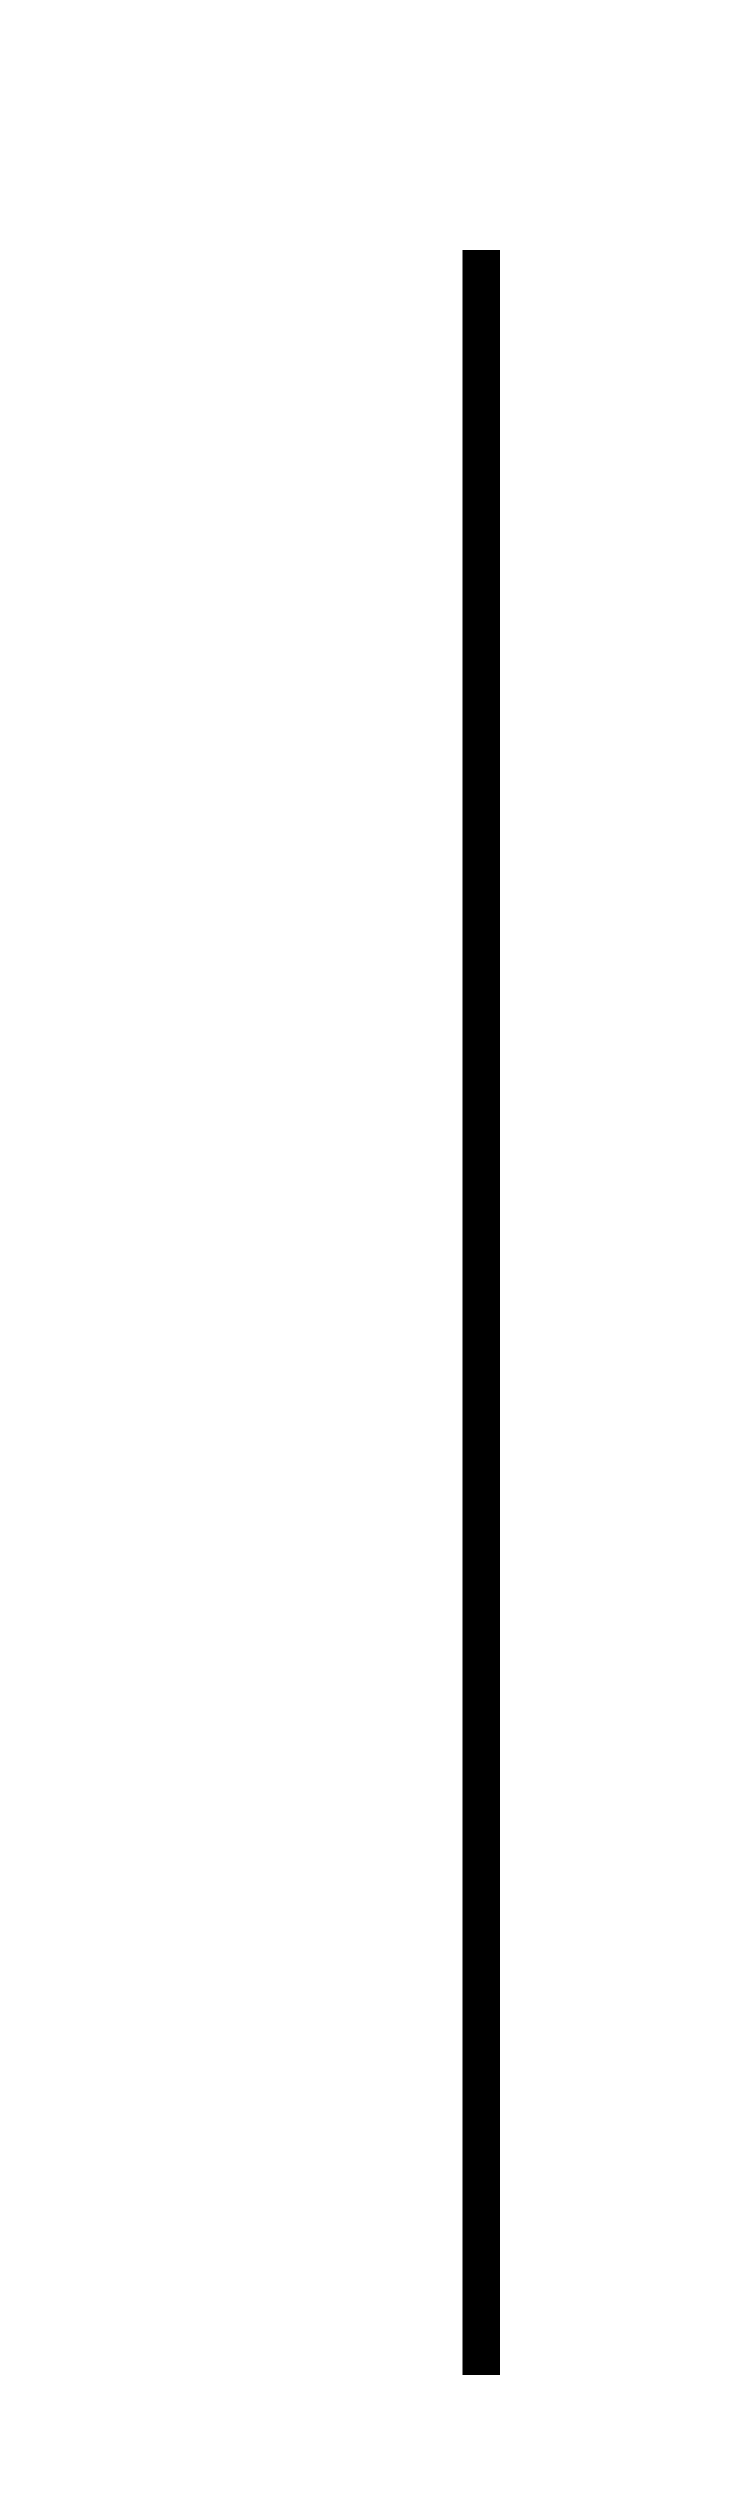
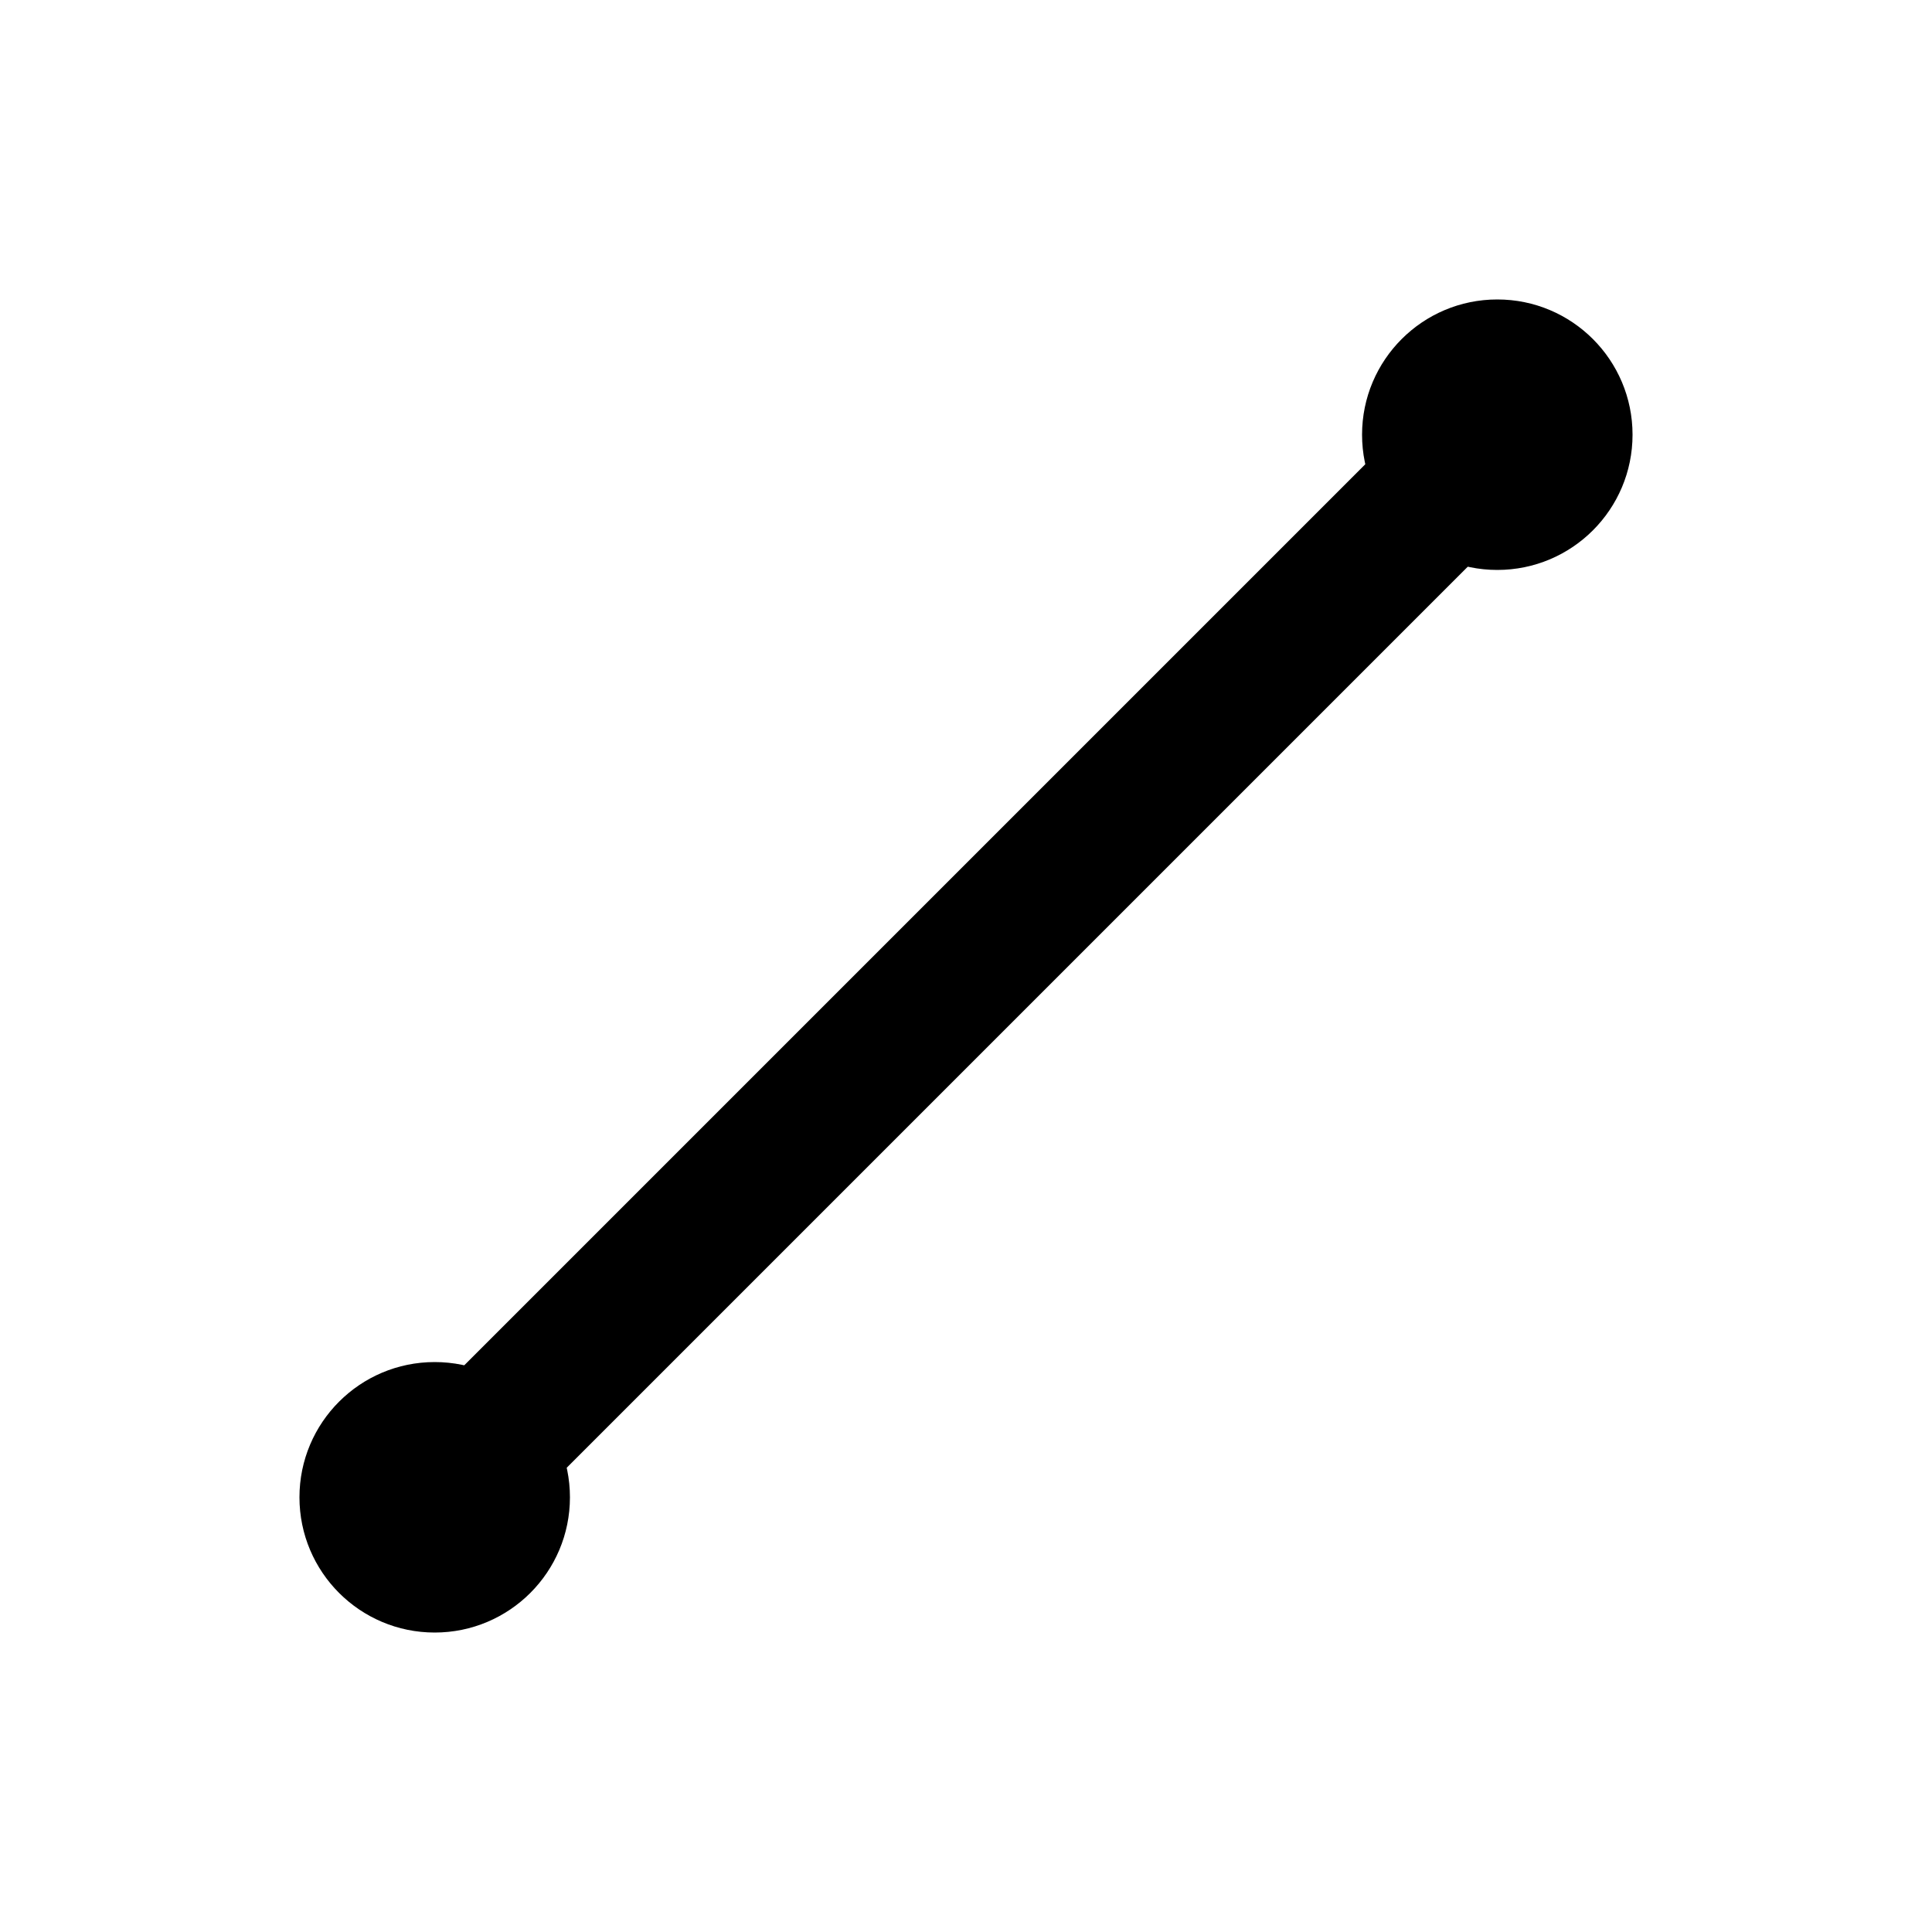
- <svg xmlns="http://www.w3.org/2000/svg" width="100%" height="100%" overflow="visible" style="display: block;" viewBox="0 0 6 20" fill="none">
-   <g id="Frame 28">
-     <line id="Line 2" x1="3.85" y1="2" x2="3.85" y2="19" stroke="currentColor" stroke-width=".3" />
-   </g>
+ <svg xmlns="http://www.w3.org/2000/svg" width="100%" height="100%" overflow="visible" style="display: block;" viewBox="0 0 20 20" fill="none">
+   <path d="M4.5 15.5L15.5 4.5" stroke="currentColor" stroke-width="1.5" stroke-linecap="round" />
+   <circle cx="4.5" cy="15.5" r="1.4" fill="currentColor" />
+   <circle cx="15.5" cy="4.5" r="1.4" fill="currentColor" />
</svg>
